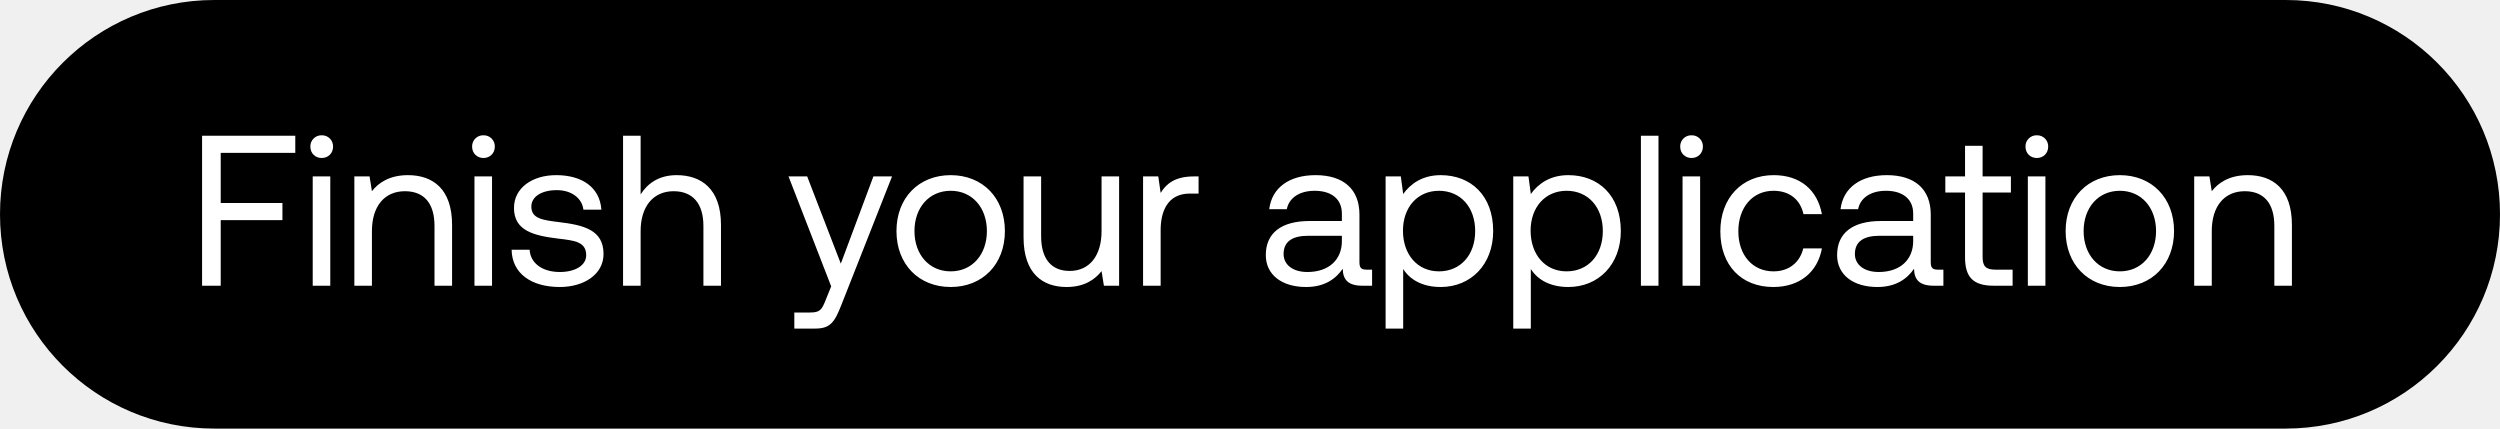
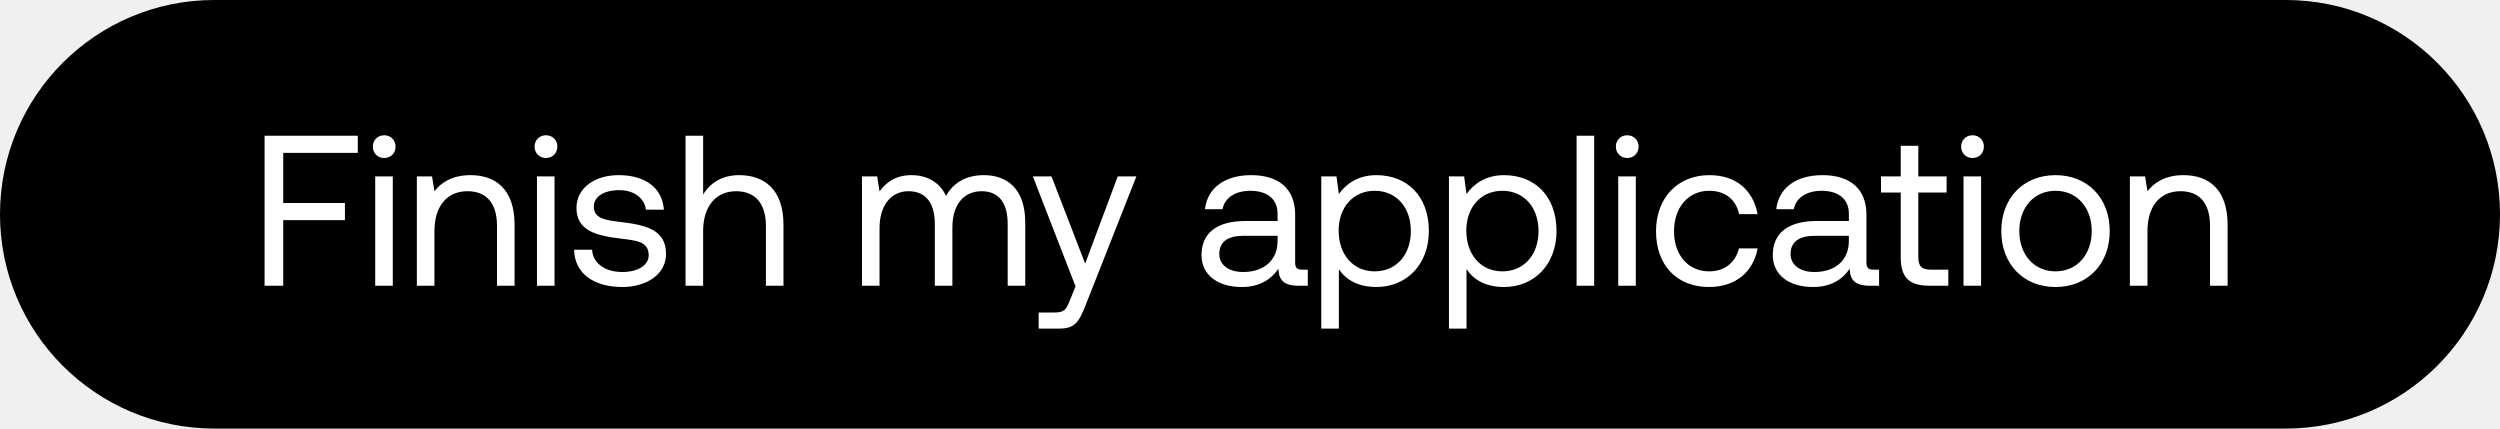
<svg xmlns="http://www.w3.org/2000/svg" width="140" height="24" viewBox="0 0 140 24" fill="none">
  <rect width="140" height="24" rx="12" fill="#000" />
-   <path d="M11.316 16h1.044v-3.672h3.456v-.96H12.36V8.56h4.176V7.6h-5.22V16zm6.7-7.152c.36 0 .636-.264.636-.636a.618.618 0 00-.636-.636.618.618 0 00-.636.636c0 .372.276.636.636.636zM17.512 16h.984V9.88h-.984V16zm5.332-6.192c-1.032 0-1.656.432-2.016.9l-.132-.828h-.852V16h.984v-3.06c0-1.38.696-2.232 1.848-2.232 1.068 0 1.656.672 1.656 1.944V16h.984v-3.408c0-2.028-1.092-2.784-2.472-2.784zm4.23-.96c.36 0 .636-.264.636-.636a.618.618 0 00-.636-.636.618.618 0 00-.636.636c0 .372.276.636.636.636zM26.57 16h.984V9.88h-.984V16zm2.08-2.016c.024 1.344 1.117 2.088 2.7 2.088 1.356 0 2.448-.708 2.448-1.848 0-1.356-1.116-1.62-2.508-1.788-.887-.108-1.535-.192-1.535-.864 0-.564.576-.924 1.428-.924.84 0 1.416.468 1.487 1.092h1.008c-.095-1.272-1.103-1.92-2.495-1.932-1.38-.012-2.4.72-2.4 1.836 0 1.272 1.091 1.548 2.46 1.716.912.108 1.584.168 1.584.936 0 .564-.612.936-1.476.936-1.02 0-1.656-.528-1.692-1.248H28.65zm9.24-4.176c-1.031 0-1.655.504-2.015 1.08V7.6h-.984V16h.984v-3.06c0-1.38.708-2.232 1.848-2.232 1.056 0 1.668.672 1.668 1.944V16h.984v-3.408c0-2.028-1.116-2.784-2.484-2.784zm8.656 6.228l-.3.744c-.228.576-.324.72-.888.72h-.876v.9h1.176c.864 0 1.092-.384 1.476-1.368l2.82-7.152H48.91l-1.824 4.884-1.884-4.884h-1.044l2.388 6.156zm6.692.036c1.788 0 3.036-1.272 3.036-3.132s-1.248-3.132-3.036-3.132-3.036 1.272-3.036 3.132 1.248 3.132 3.036 3.132zm0-.876c-1.212 0-2.028-.948-2.028-2.256 0-1.308.816-2.256 2.028-2.256 1.212 0 2.028.948 2.028 2.256 0 1.308-.816 2.256-2.028 2.256zm8.449-2.256c0 1.38-.672 2.232-1.788 2.232-1.02 0-1.596-.672-1.596-1.944V9.88h-.984v3.408c0 2.028 1.067 2.784 2.411 2.784 1.009 0 1.597-.432 1.957-.888l.132.816h.851V9.88h-.983v3.06zm5.157-3.06c-1.092 0-1.56.456-1.848.924l-.132-.924h-.852V16h.984v-3.12c0-.972.348-2.04 1.632-2.04h.492v-.96h-.276zm9.681 5.22c-.276 0-.396-.084-.396-.408v-2.676c0-1.428-.9-2.208-2.46-2.208-1.476 0-2.448.708-2.592 1.908h.984c.12-.624.696-1.032 1.56-1.032.96 0 1.524.48 1.524 1.272v.42h-1.8c-1.608 0-2.46.684-2.46 1.908 0 1.116.912 1.788 2.256 1.788 1.056 0 1.668-.468 2.052-1.02.012.6.288.948 1.104.948h.54v-.9h-.312zm-1.38-1.596c0 1.02-.708 1.728-1.932 1.728-.816 0-1.332-.408-1.332-1.008 0-.696.492-1.02 1.368-1.02h1.896v.3zm5.533-3.696c-1.032 0-1.692.492-2.1 1.056l-.132-.984h-.852v8.52h.984v-3.336c.372.588 1.068 1.008 2.1 1.008 1.692 0 2.94-1.26 2.94-3.132 0-1.992-1.248-3.132-2.94-3.132zm-.096 5.388c-1.2 0-2.016-.936-2.016-2.28 0-1.308.816-2.232 2.016-2.232 1.212 0 2.028.924 2.028 2.256 0 1.332-.816 2.256-2.028 2.256zm7.244-5.388c-1.032 0-1.692.492-2.1 1.056l-.132-.984h-.852v8.52h.984v-3.336c.372.588 1.068 1.008 2.1 1.008 1.692 0 2.94-1.26 2.94-3.132 0-1.992-1.248-3.132-2.94-3.132zm-.096 5.388c-1.2 0-2.016-.936-2.016-2.28 0-1.308.816-2.232 2.016-2.232 1.212 0 2.028.924 2.028 2.256 0 1.332-.816 2.256-2.028 2.256zm4.16.804h.985V7.6h-.984V16zm2.837-7.152c.36 0 .636-.264.636-.636a.618.618 0 00-.636-.636.618.618 0 00-.636.636c0 .372.276.636.636.636zM94.223 16h.984V9.88h-.984V16zm5.08.072c1.488 0 2.484-.84 2.724-2.16h-1.044c-.192.78-.792 1.284-1.668 1.284-1.176 0-1.968-.912-1.968-2.244 0-1.332.792-2.268 1.968-2.268.9 0 1.5.492 1.68 1.308h1.032c-.252-1.344-1.2-2.184-2.7-2.184-1.776 0-2.988 1.272-2.988 3.144 0 1.908 1.176 3.12 2.964 3.12zm9.215-.972c-.276 0-.396-.084-.396-.408v-2.676c0-1.428-.9-2.208-2.46-2.208-1.476 0-2.448.708-2.592 1.908h.984c.12-.624.696-1.032 1.56-1.032.96 0 1.524.48 1.524 1.272v.42h-1.8c-1.608 0-2.46.684-2.46 1.908 0 1.116.912 1.788 2.256 1.788 1.056 0 1.668-.468 2.052-1.02.012.6.288.948 1.104.948h.54v-.9h-.312zm-1.38-1.596c0 1.02-.708 1.728-1.932 1.728-.816 0-1.332-.408-1.332-1.008 0-.696.492-1.02 1.368-1.02h1.896v.3zm2.904.9c0 1.08.42 1.596 1.596 1.596h1.068v-.9h-.972c-.528 0-.708-.192-.708-.708V10.78h1.584v-.9h-1.584V8.164h-.984V9.88h-1.104v.9h1.104v3.624zm4.021-5.556c.36 0 .636-.264.636-.636a.618.618 0 00-.636-.636.618.618 0 00-.636.636c0 .372.276.636.636.636zM113.559 16h.984V9.88h-.984V16zm5.152.072c1.788 0 3.036-1.272 3.036-3.132s-1.248-3.132-3.036-3.132-3.036 1.272-3.036 3.132 1.248 3.132 3.036 3.132zm0-.876c-1.212 0-2.028-.948-2.028-2.256 0-1.308.816-2.256 2.028-2.256 1.212 0 2.028.948 2.028 2.256 0 1.308-.816 2.256-2.028 2.256zm7.164-5.388c-1.032 0-1.656.432-2.016.9l-.132-.828h-.852V16h.984v-3.06c0-1.38.696-2.232 1.848-2.232 1.068 0 1.656.672 1.656 1.944V16h.984v-3.408c0-2.028-1.092-2.784-2.472-2.784z" fill="#fff" />
+   <path d="M14.816 16h1.044v-3.672h3.456v-.96H15.86V8.56h4.176V7.6h-5.22V16zm6.7-7.152c.36 0 .636-.264.636-.636a.618.618 0 00-.636-.636.618.618 0 00-.636.636c0 .372.276.636.636.636zM21.012 16h.984V9.88h-.984V16zm5.332-6.192c-1.032 0-1.656.432-2.016.9l-.132-.828h-.852V16h.984v-3.06c0-1.38.696-2.232 1.848-2.232 1.068 0 1.656.672 1.656 1.944V16h.984v-3.408c0-2.028-1.092-2.784-2.472-2.784zm4.23-.96c.36 0 .636-.264.636-.636a.618.618 0 00-.636-.636.618.618 0 00-.636.636c0 .372.276.636.636.636zM30.07 16h.984V9.88h-.984V16zm2.08-2.016c.025 1.344 1.117 2.088 2.7 2.088 1.356 0 2.448-.708 2.448-1.848 0-1.356-1.116-1.62-2.508-1.788-.887-.108-1.535-.192-1.535-.864 0-.564.575-.924 1.427-.924.84 0 1.416.468 1.488 1.092h1.008c-.095-1.272-1.103-1.92-2.495-1.932-1.38-.012-2.4.72-2.4 1.836 0 1.272 1.091 1.548 2.46 1.716.911.108 1.584.168 1.584.936 0 .564-.612.936-1.477.936-1.02 0-1.656-.528-1.692-1.248H32.15zm9.24-4.176c-1.031 0-1.655.504-2.015 1.08V7.6h-.984V16h.984v-3.06c0-1.38.708-2.232 1.848-2.232 1.056 0 1.668.672 1.668 1.944V16h.984v-3.408c0-2.028-1.116-2.784-2.484-2.784zm13.708 0c-1.092 0-1.752.504-2.124 1.164-.348-.78-1.08-1.164-1.932-1.164-.948 0-1.464.468-1.788.912l-.132-.84h-.852V16h.984v-3.228c0-1.224.612-2.064 1.62-2.064.936 0 1.476.624 1.476 1.824V16h.984v-3.276c0-1.248.624-2.016 1.644-2.016.924 0 1.452.624 1.452 1.824V16h.984v-3.528c0-1.932-1.044-2.664-2.316-2.664zm5.131 6.228l-.3.744c-.228.576-.324.72-.888.72h-.876v.9h1.176c.864 0 1.092-.384 1.476-1.368l2.82-7.152h-1.044l-1.824 4.884-1.884-4.884h-1.044l2.388 6.156zm12.695-.936c-.276 0-.396-.084-.396-.408v-2.676c0-1.428-.9-2.208-2.46-2.208-1.476 0-2.448.708-2.592 1.908h.984c.12-.624.696-1.032 1.56-1.032.96 0 1.524.48 1.524 1.272v.42h-1.8c-1.608 0-2.46.684-2.46 1.908 0 1.116.912 1.788 2.256 1.788 1.056 0 1.668-.468 2.052-1.02.012.6.288.948 1.104.948h.54v-.9h-.312zm-1.38-1.596c0 1.02-.708 1.728-1.932 1.728-.816 0-1.332-.408-1.332-1.008 0-.696.492-1.02 1.368-1.02h1.896v.3zm5.532-3.696c-1.032 0-1.692.492-2.1 1.056l-.132-.984h-.852v8.52h.984v-3.336c.372.588 1.068 1.008 2.1 1.008 1.692 0 2.94-1.26 2.94-3.132 0-1.992-1.248-3.132-2.94-3.132zm-.096 5.388c-1.2 0-2.016-.936-2.016-2.28 0-1.308.816-2.232 2.016-2.232 1.212 0 2.028.924 2.028 2.256 0 1.332-.816 2.256-2.028 2.256zm7.245-5.388c-1.032 0-1.692.492-2.1 1.056l-.132-.984h-.852v8.52h.984v-3.336c.372.588 1.068 1.008 2.1 1.008 1.692 0 2.94-1.26 2.94-3.132 0-1.992-1.248-3.132-2.94-3.132zm-.096 5.388c-1.2 0-2.016-.936-2.016-2.28 0-1.308.816-2.232 2.016-2.232 1.212 0 2.028.924 2.028 2.256 0 1.332-.816 2.256-2.028 2.256zm4.16.804h.984V7.6h-.984V16zm2.836-7.152c.36 0 .636-.264.636-.636a.618.618 0 00-.636-.636.618.618 0 00-.636.636c0 .372.276.636.636.636zM90.621 16h.984V9.88h-.984V16zm5.08.072c1.488 0 2.484-.84 2.724-2.16h-1.044c-.192.78-.792 1.284-1.668 1.284-1.176 0-1.968-.912-1.968-2.244 0-1.332.792-2.268 1.968-2.268.9 0 1.5.492 1.68 1.308h1.032c-.252-1.344-1.2-2.184-2.7-2.184-1.776 0-2.988 1.272-2.988 3.144 0 1.908 1.176 3.12 2.964 3.12zm9.215-.972c-.276 0-.396-.084-.396-.408v-2.676c0-1.428-.9-2.208-2.46-2.208-1.476 0-2.448.708-2.592 1.908h.984c.12-.624.696-1.032 1.56-1.032.96 0 1.524.48 1.524 1.272v.42h-1.8c-1.608 0-2.46.684-2.46 1.908 0 1.116.912 1.788 2.256 1.788 1.056 0 1.668-.468 2.052-1.02.012.6.288.948 1.104.948h.54v-.9h-.312zm-1.38-1.596c0 1.02-.708 1.728-1.932 1.728-.816 0-1.332-.408-1.332-1.008 0-.696.492-1.02 1.368-1.02h1.896v.3zm2.905.9c0 1.08.42 1.596 1.596 1.596h1.068v-.9h-.972c-.528 0-.708-.192-.708-.708V10.78h1.584v-.9h-1.584V8.164h-.984V9.88h-1.104v.9h1.104v3.624zm4.02-5.556c.36 0 .636-.264.636-.636a.618.618 0 00-.636-.636.618.618 0 00-.636.636c0 .372.276.636.636.636zM109.957 16h.984V9.88h-.984V16zm5.152.072c1.788 0 3.036-1.272 3.036-3.132s-1.248-3.132-3.036-3.132-3.036 1.272-3.036 3.132 1.248 3.132 3.036 3.132zm0-.876c-1.212 0-2.028-.948-2.028-2.256 0-1.308.816-2.256 2.028-2.256 1.212 0 2.028.948 2.028 2.256 0 1.308-.816 2.256-2.028 2.256zm7.165-5.388c-1.032 0-1.656.432-2.016.9l-.132-.828h-.852V16h.984v-3.06c0-1.38.696-2.232 1.848-2.232 1.068 0 1.656.672 1.656 1.944V16h.984v-3.408c0-2.028-1.092-2.784-2.472-2.784z" fill="#fff" />
</svg>
